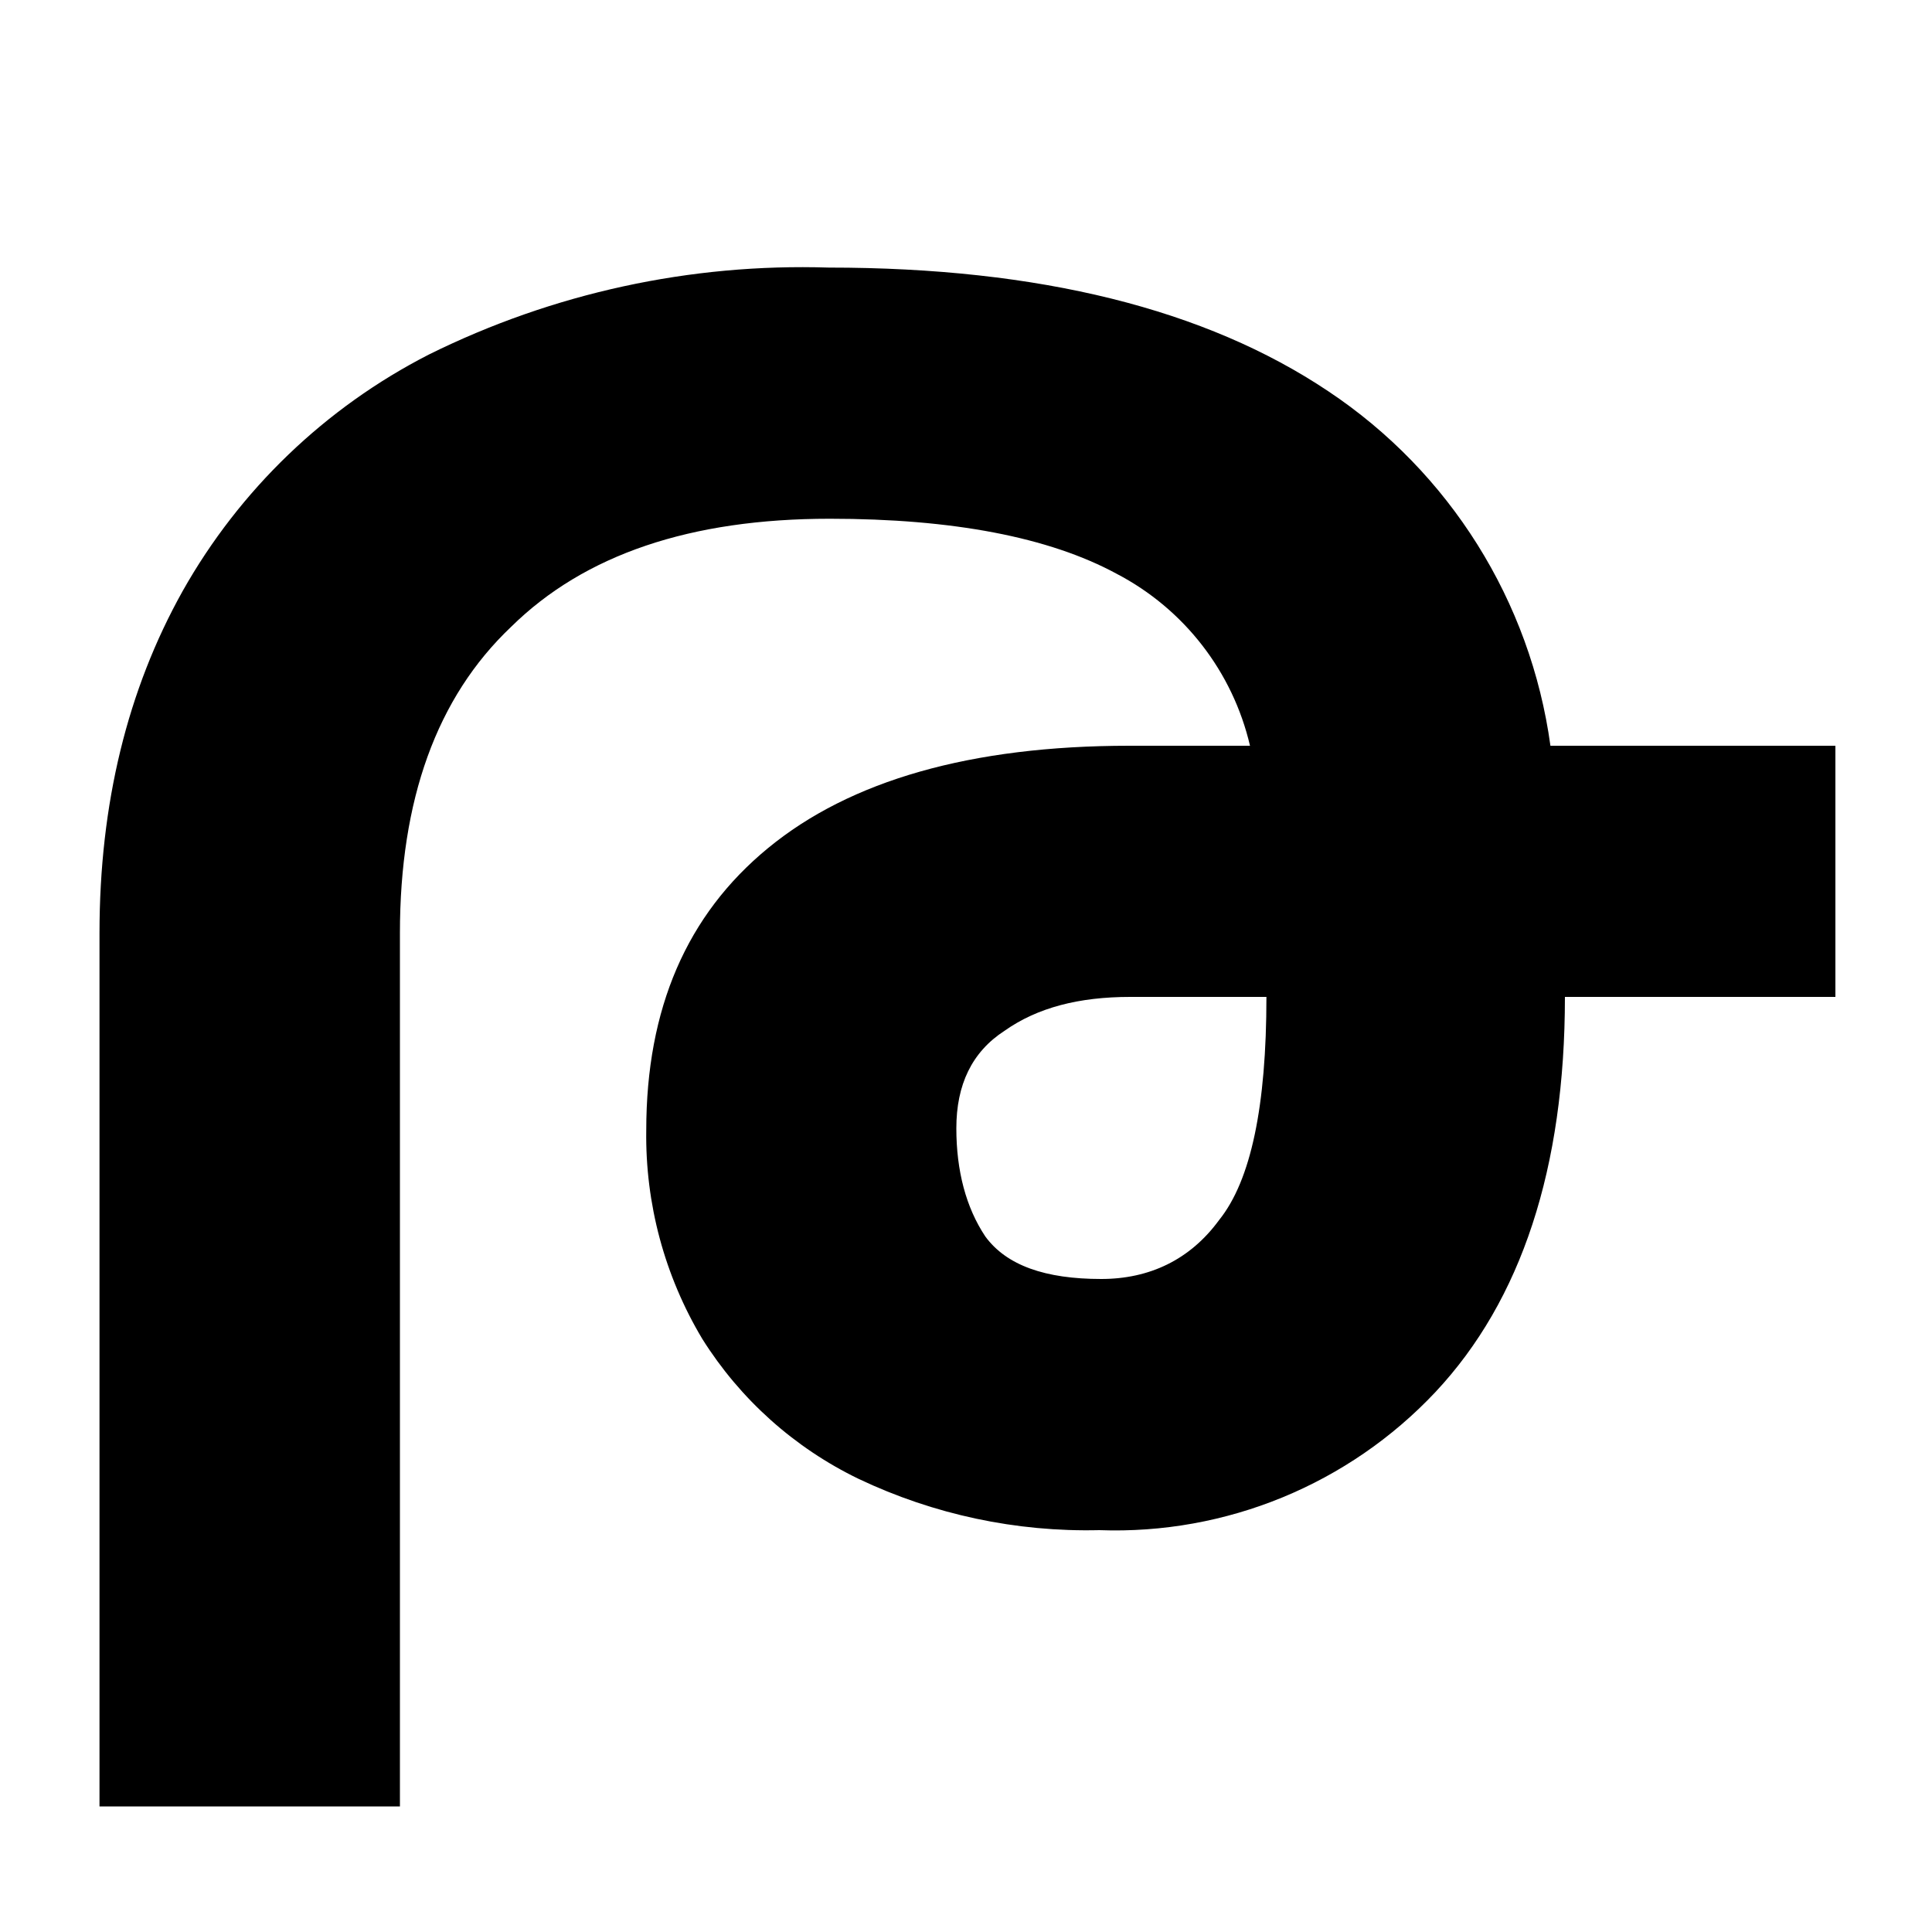
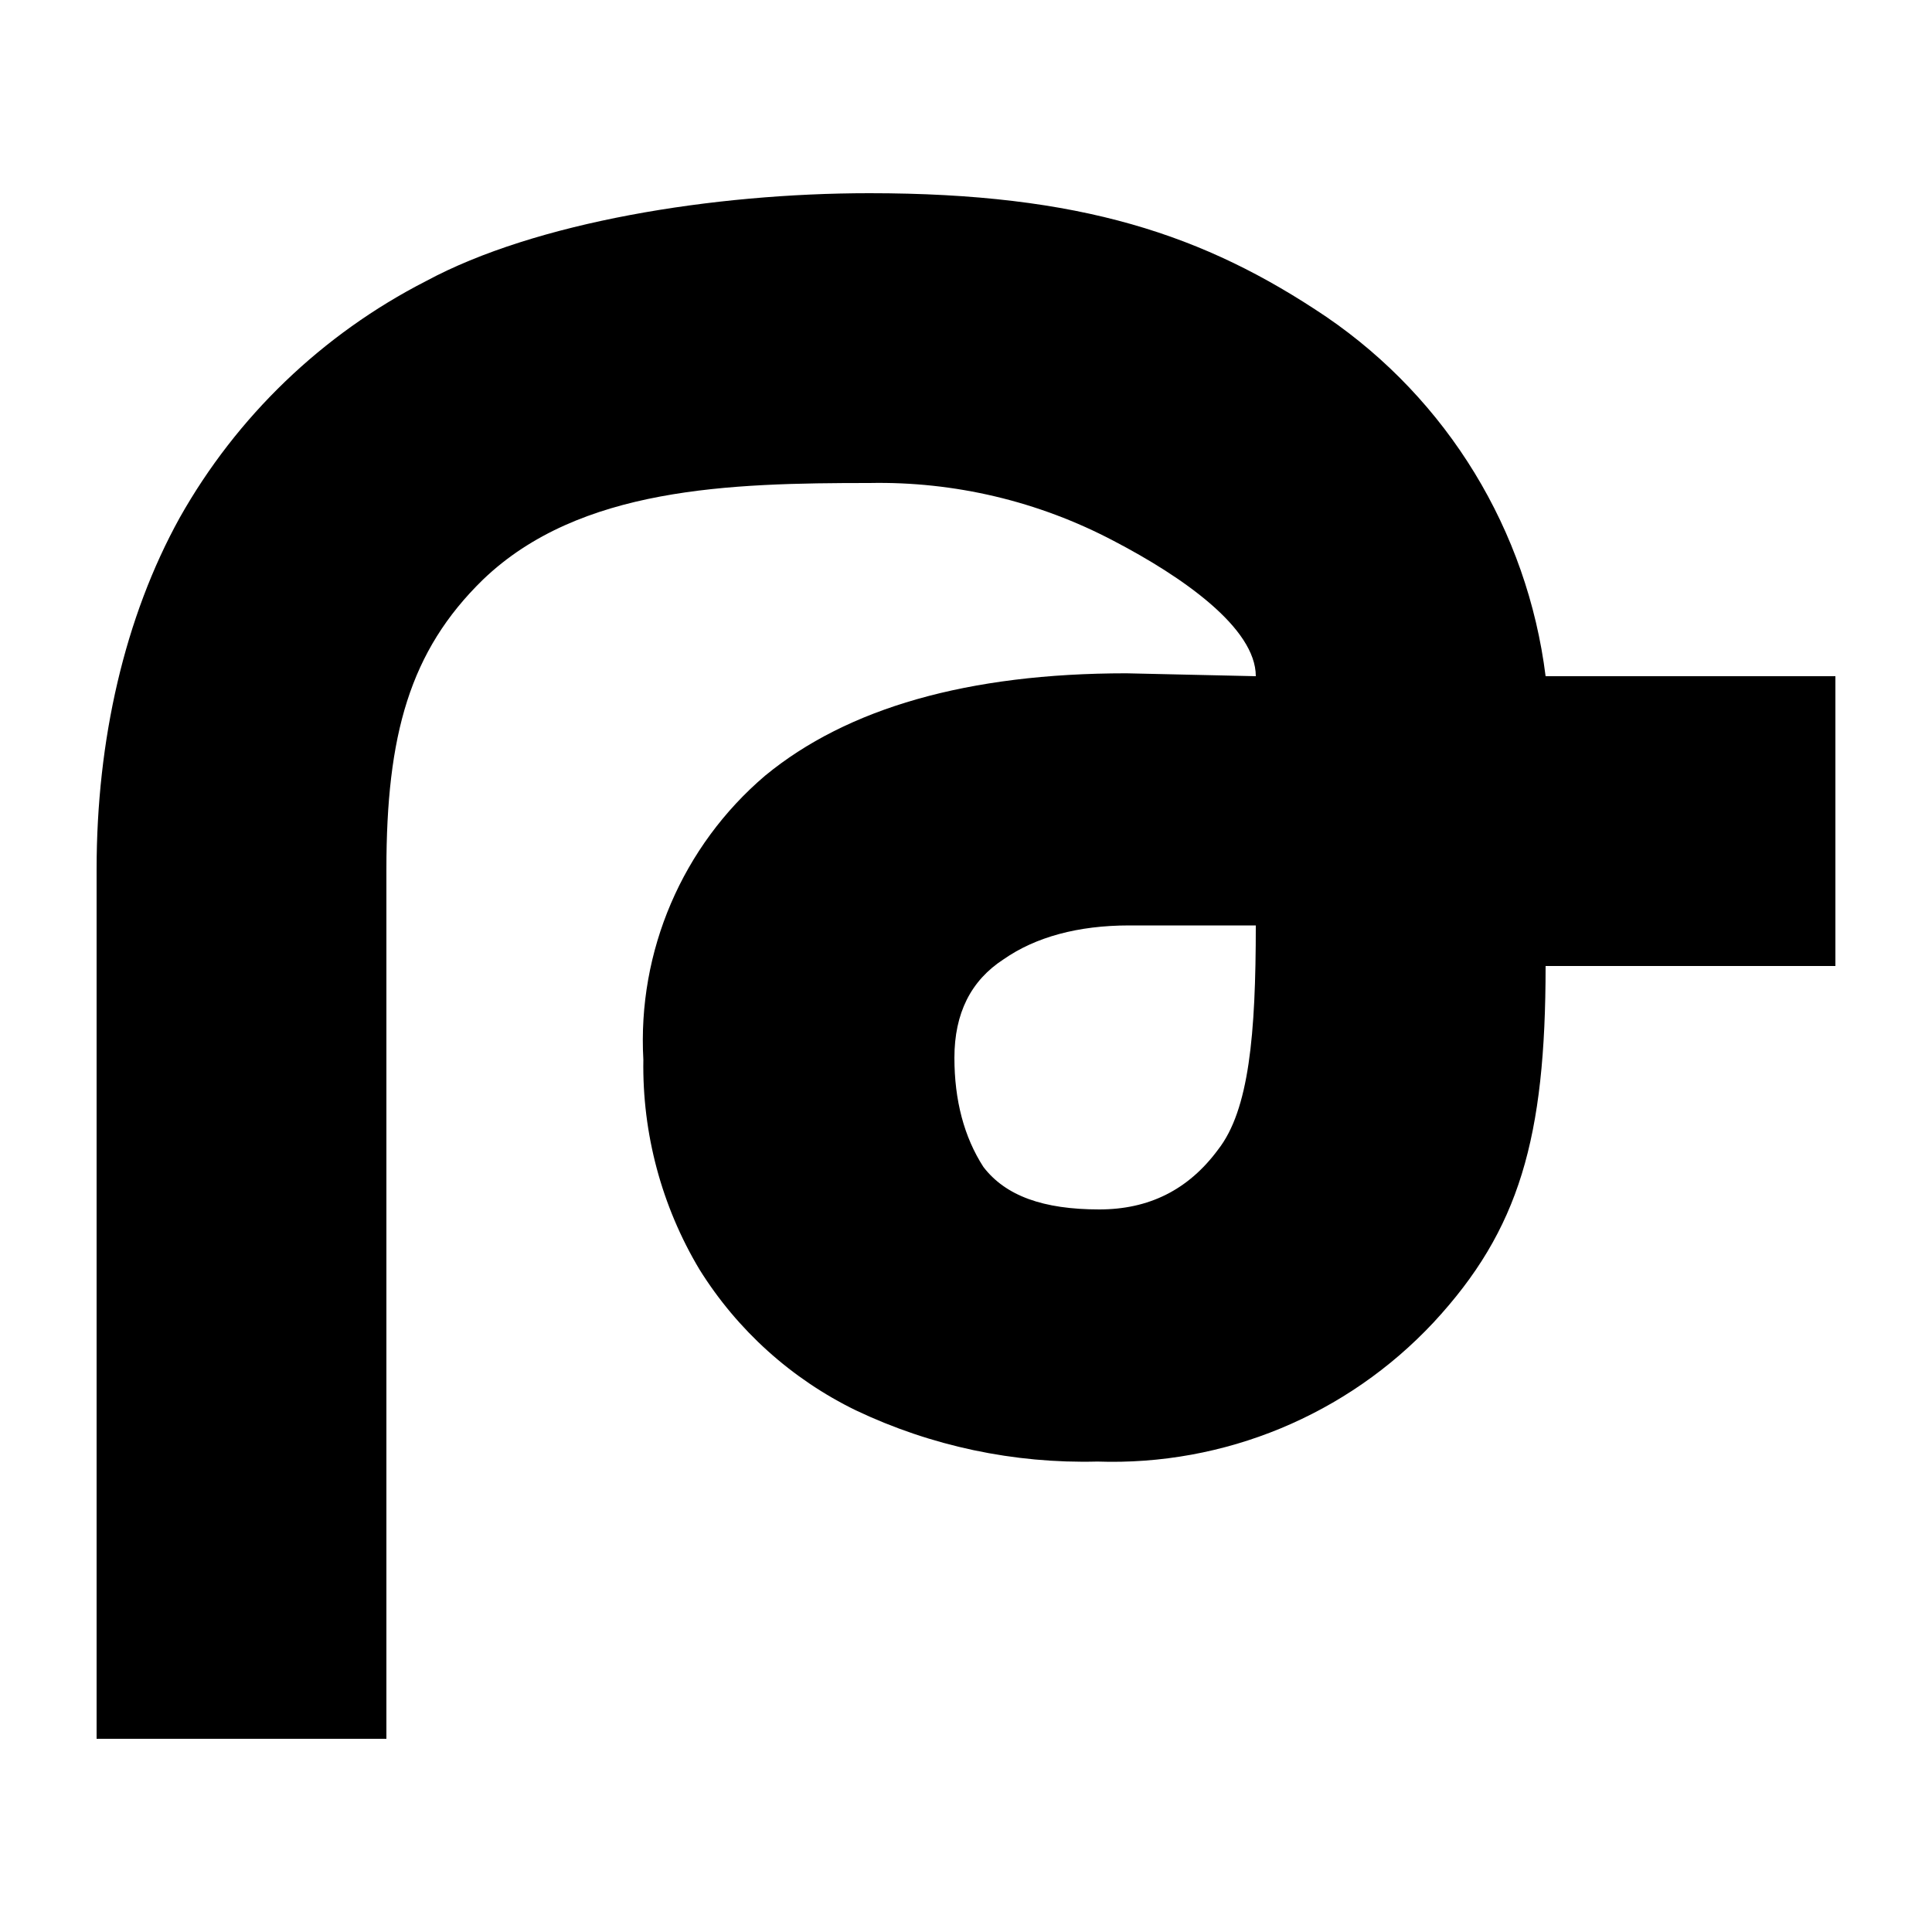
<svg xmlns="http://www.w3.org/2000/svg" width="20" height="20" viewBox="0 0 20 20">
-   <path d="M1.03 18.7V9.66c0-1.34.29-2.52.86-3.54a6.13 6.13 0 0 1 2.55-2.45 8.7 8.7 0 0 1 4.14-.9c2.18 0 3.9.43 5.17 1.28a5.27 5.27 0 0 1 2.3 3.67H19v2.6h-2.8c0 1.77-.45 3.14-1.34 4.09a4.55 4.55 0 0 1-3.48 1.43 5.5 5.5 0 0 1-2.49-.53 3.93 3.93 0 0 1-1.62-1.45 4.09 4.09 0 0 1-.58-2.16c0-1.26.42-2.23 1.26-2.92.85-.7 2.1-1.06 3.74-1.06h1.25a2.7 2.7 0 0 0-1.38-1.78c-.7-.38-1.7-.57-2.97-.57-1.44 0-2.54.37-3.3 1.12-.77.73-1.15 1.79-1.15 3.17v9.04h-3.1zm12.08-8.38H11.7c-.53 0-.96.11-1.3.35-.34.22-.5.56-.5 1.01 0 .44.1.82.3 1.12.22.3.62.44 1.2.44.5 0 .92-.2 1.22-.61.33-.41.49-1.18.49-2.31z" />
+   <path d="M1 18V9c0-1.34.29-2.61.86-3.64a6.13 6.13 0 0 1 2.55-2.45C5.54 2.3 7.38 2 9 2c2.19 0 3.47.43 4.73 1.28A5.3 5.3 0 0 1 16 7h3v3h-3c0 1.78-.27 2.73-1.16 3.69a4.55 4.55 0 0 1-3.48 1.44 5.5 5.5 0 0 1-2.5-.53 3.94 3.94 0 0 1-1.62-1.46 4.1 4.1 0 0 1-.58-2.17 3.6 3.6 0 0 1 1.26-2.94c.85-.7 2.1-1.06 3.74-1.06L13 7c0-.5-.76-1.03-1.47-1.4A5.2 5.2 0 0 0 9 5c-1.44 0-3 .04-4 1-.76.74-1 1.61-1 3v9H1Zm12-8.42h-1.31c-.53 0-.97.12-1.3.35-.34.22-.51.56-.51 1.02 0 .44.1.82.3 1.13.23.3.62.44 1.2.44.51 0 .92-.2 1.23-.62.32-.41.39-1.19.39-2.32Z" />
</svg>
